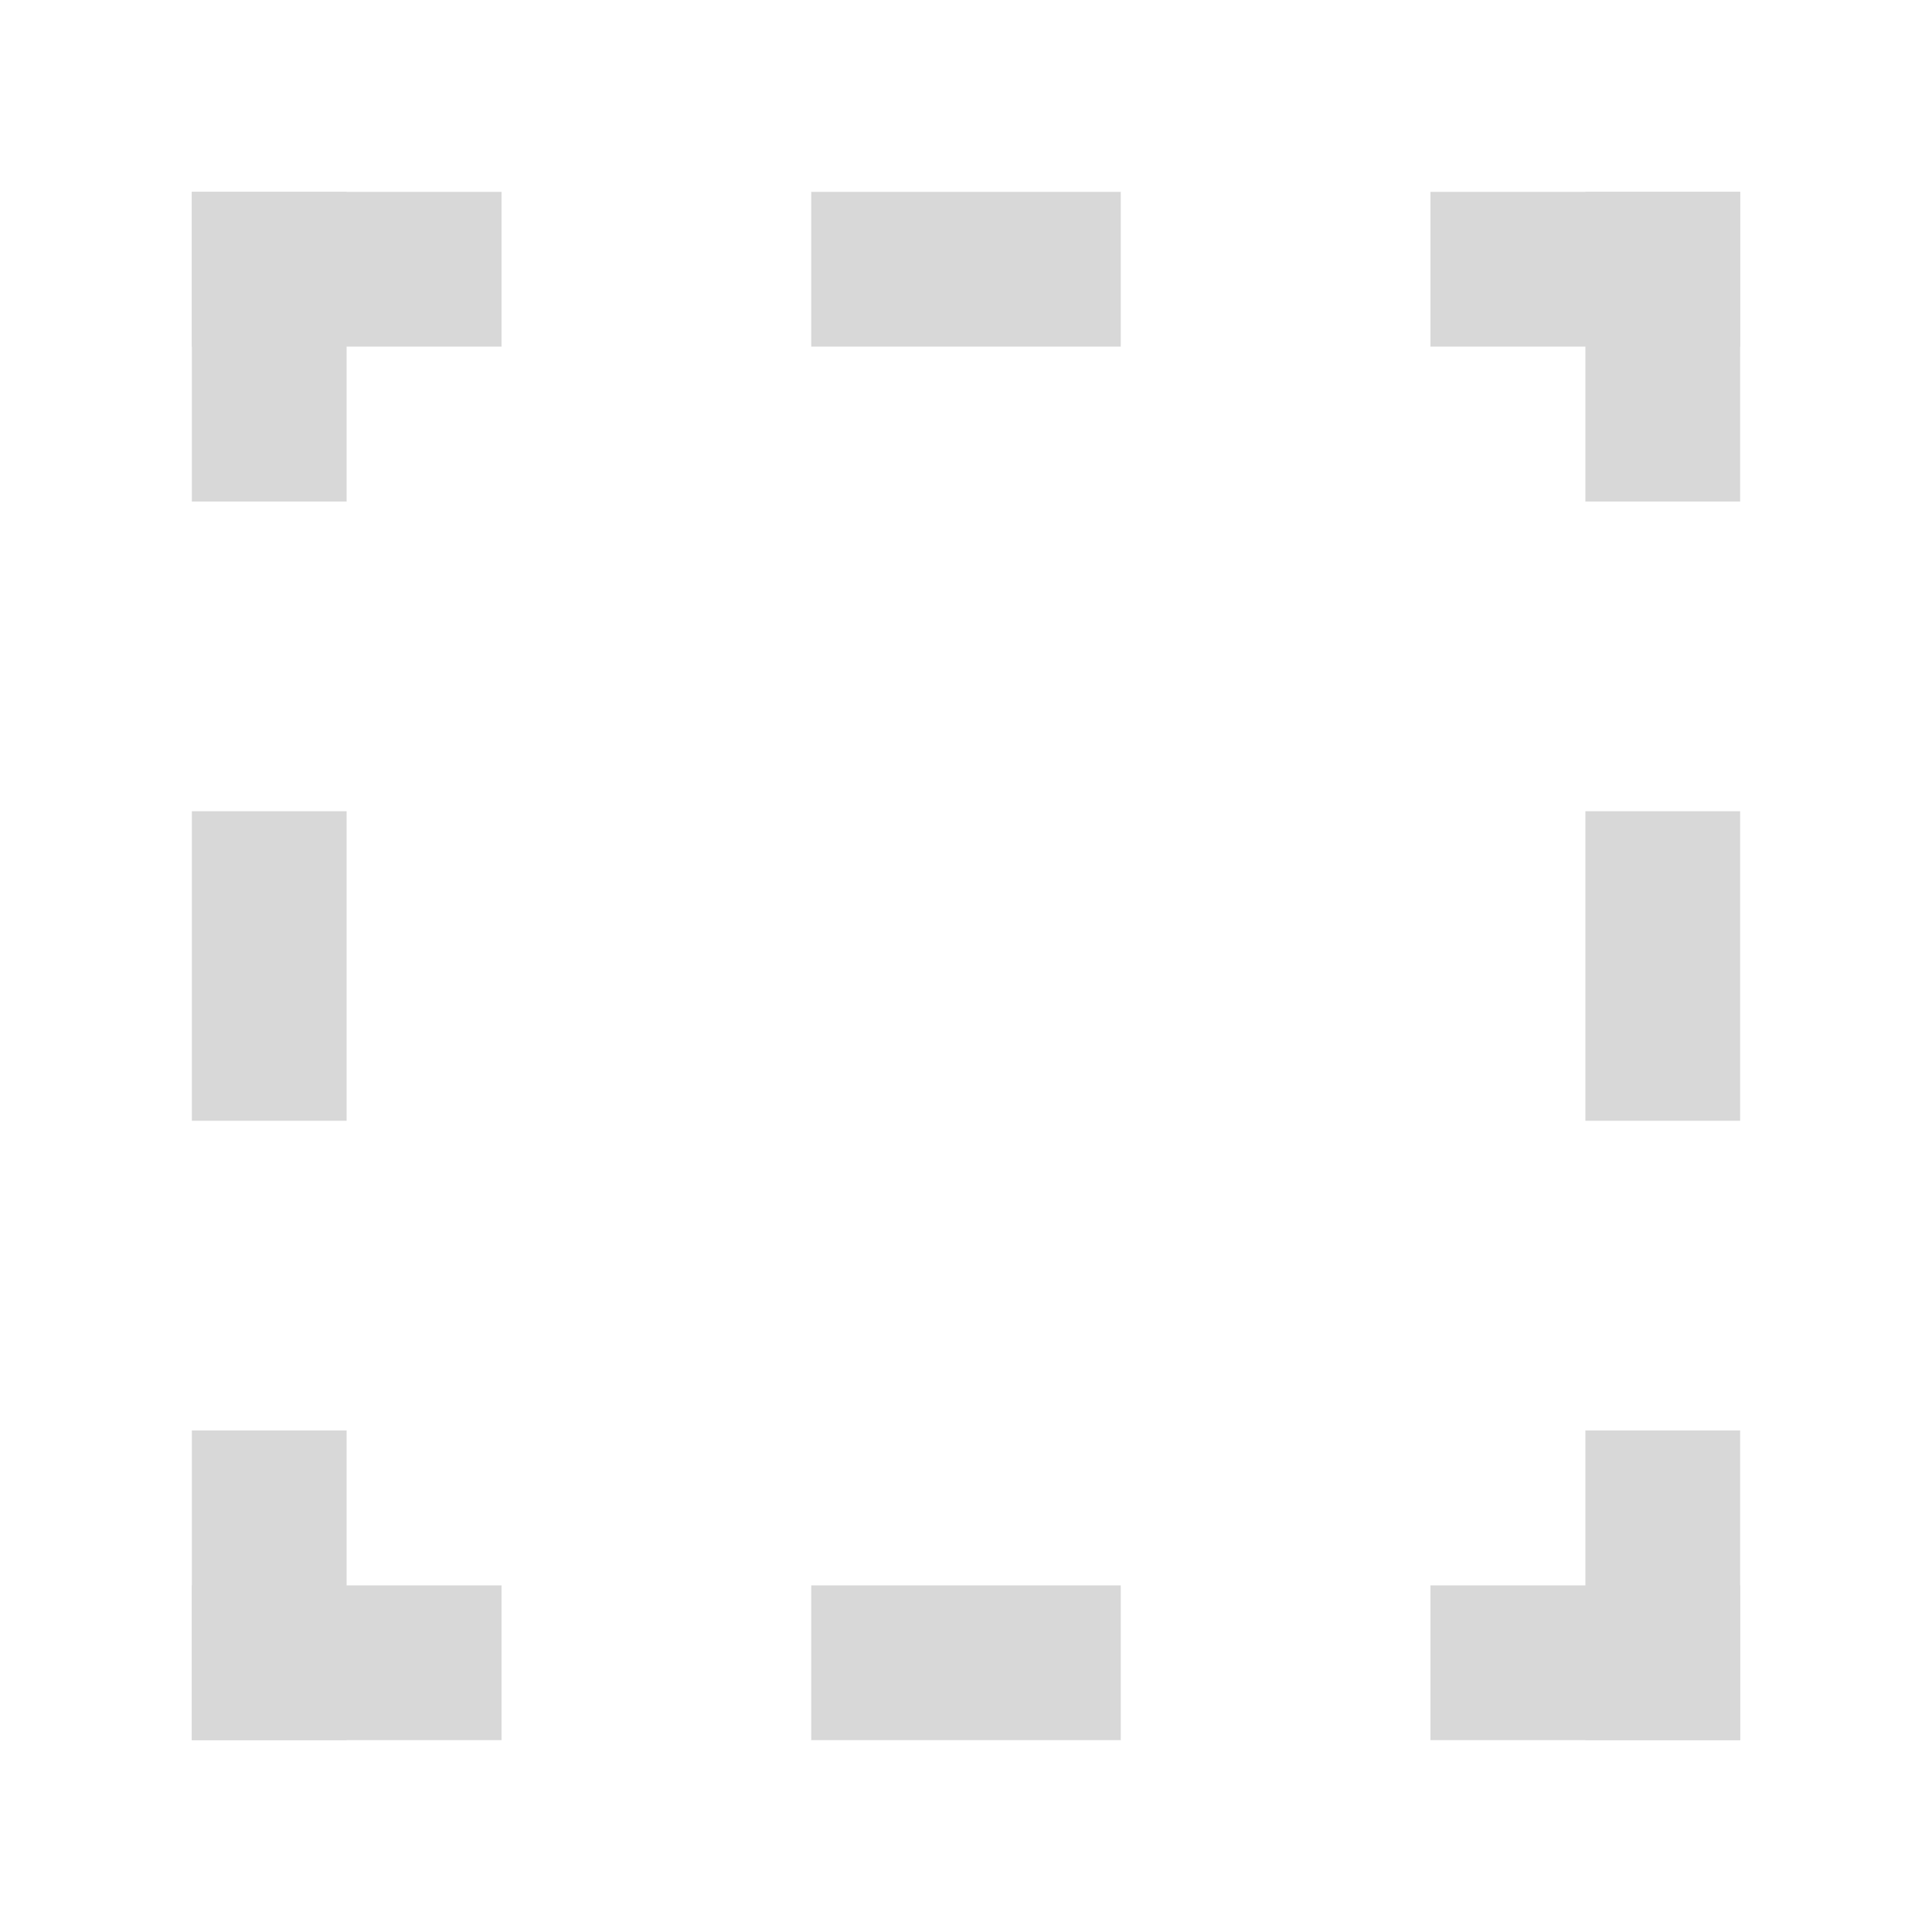
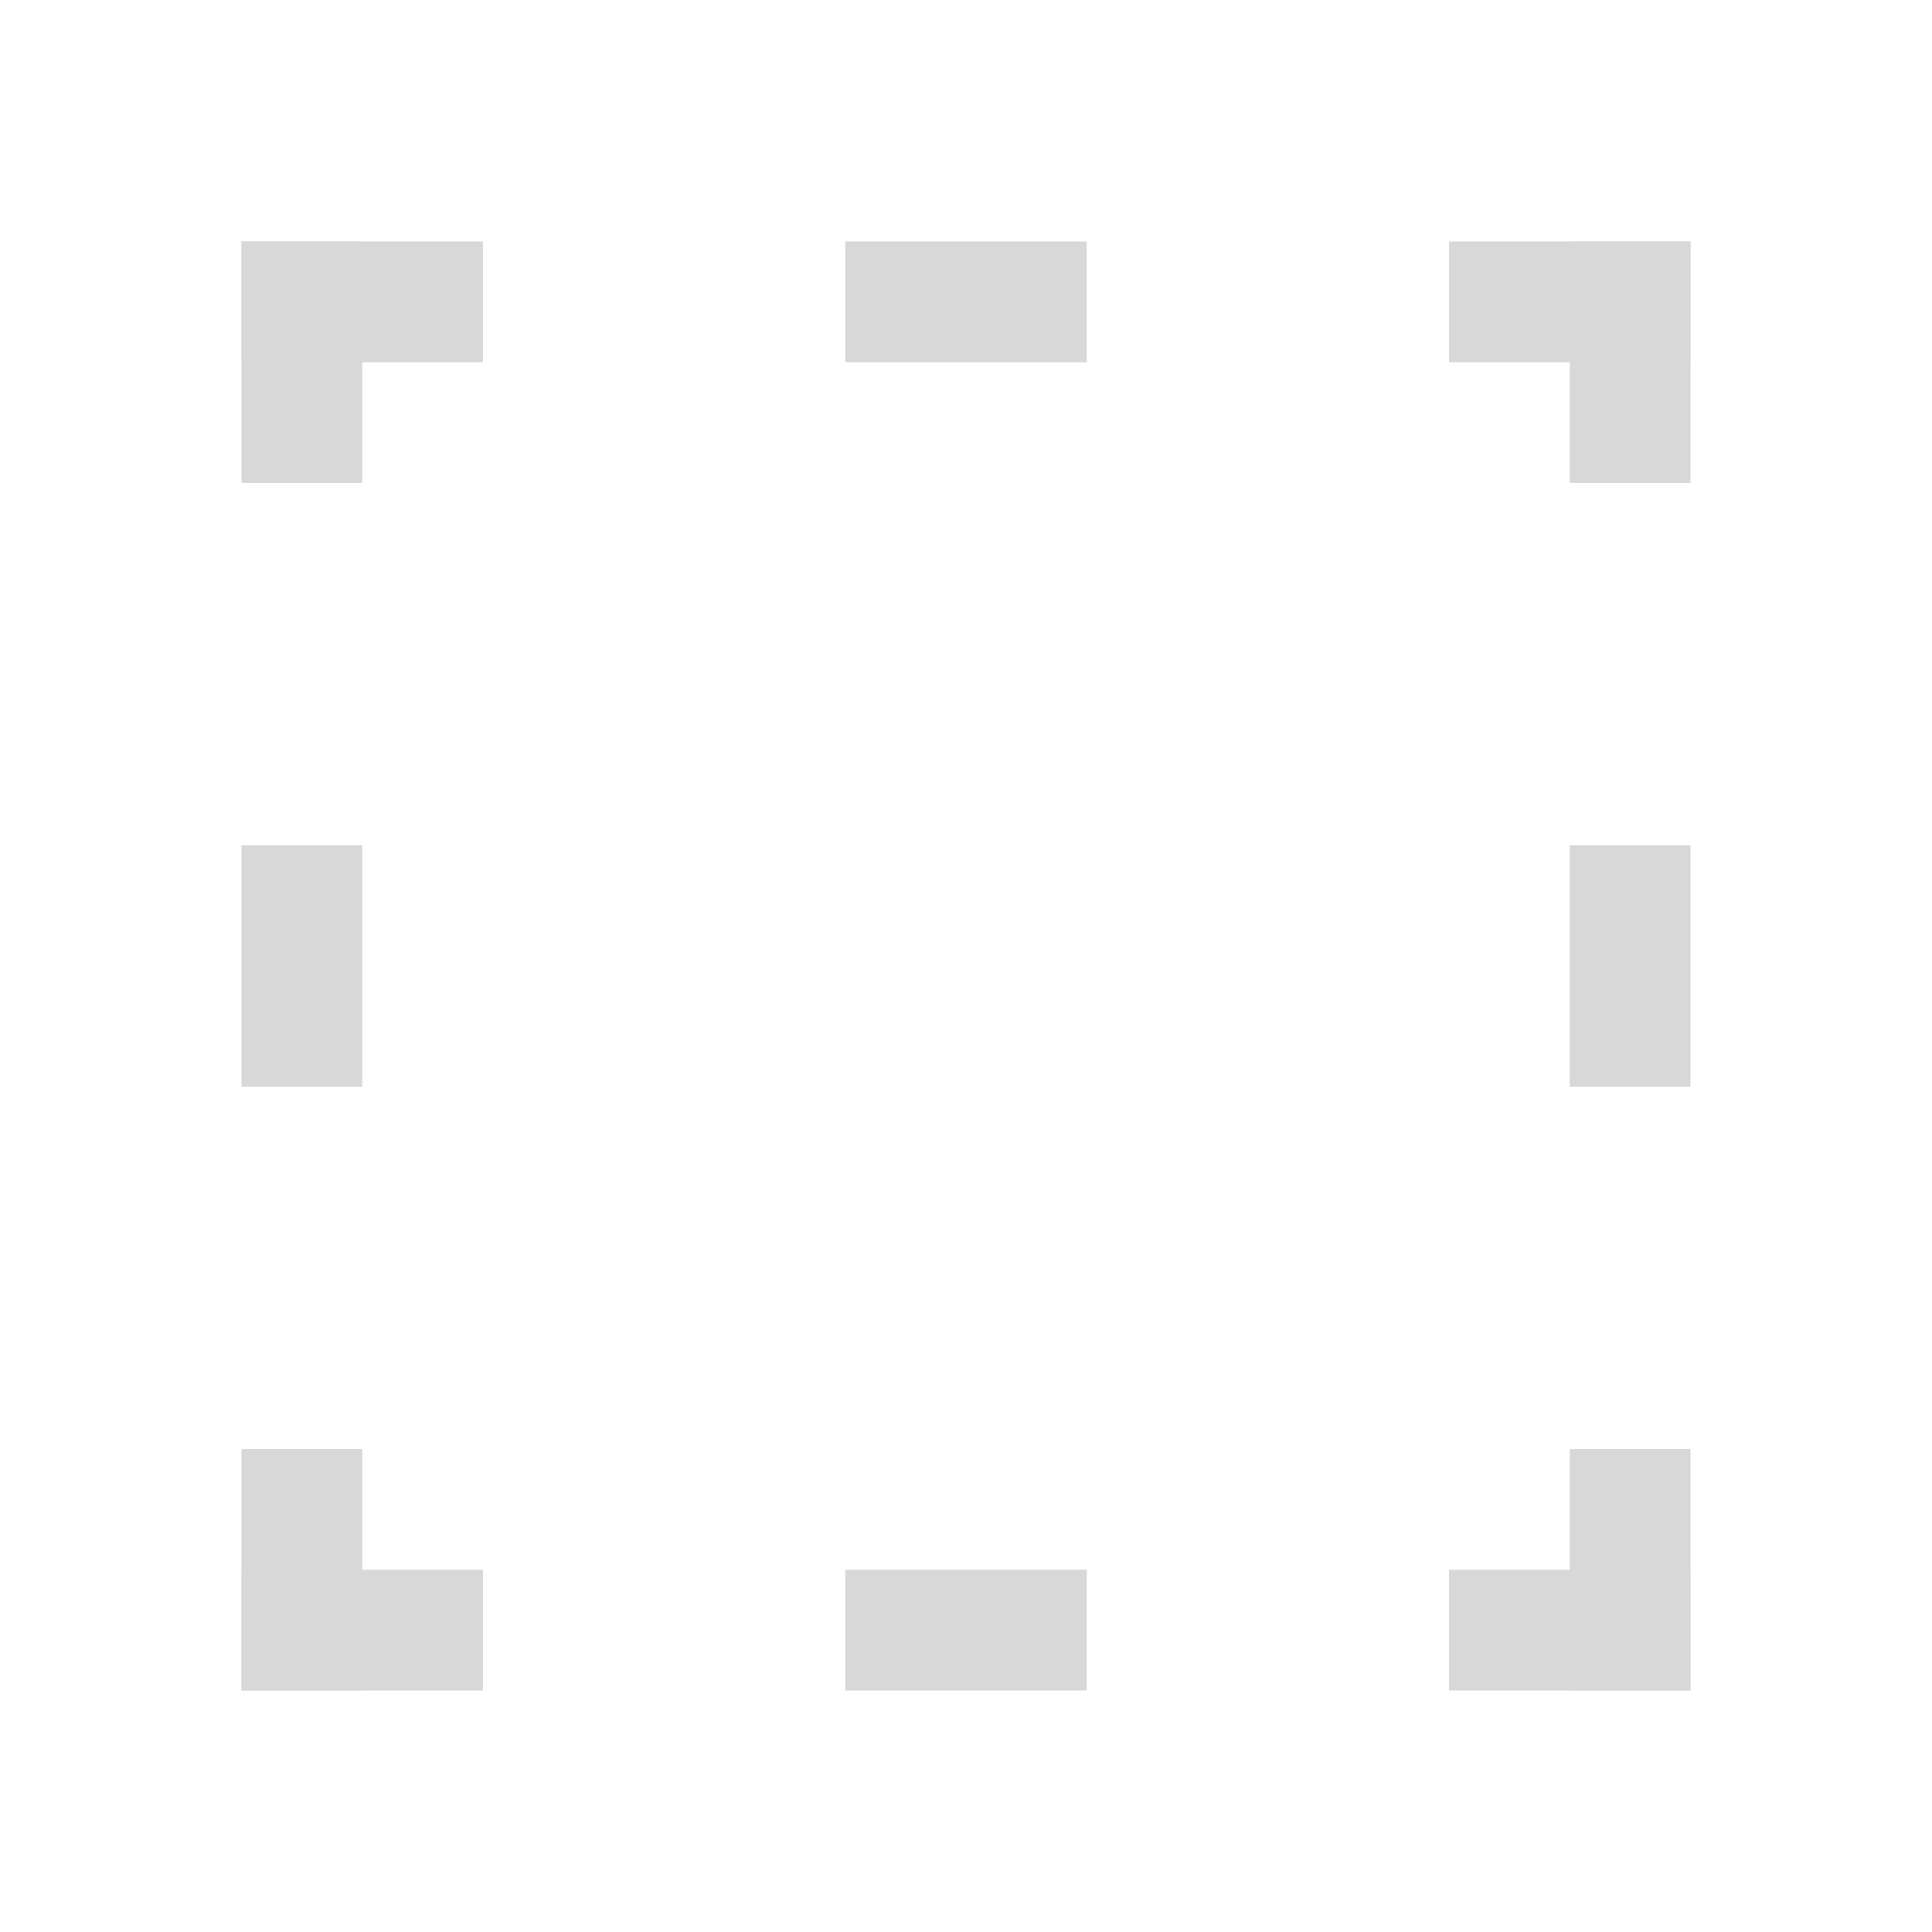
- <svg xmlns="http://www.w3.org/2000/svg" width="10" height="10" viewBox="0 0 10 10" fill="none">
+ <svg xmlns="http://www.w3.org/2000/svg" width="16" height="16" viewBox="0 0 16 16" fill="none">
  <g opacity="0.2">
-     <path d="M1.794 4.199H0.993V5.801H1.794V4.199Z" fill="#3A3A3A" />
-     <path d="M9.007 4.199H8.206V5.801H9.007V4.199Z" fill="#3A3A3A" />
-     <path d="M4.199 0.993V1.794H5.801V0.993L4.199 0.993Z" fill="#3A3A3A" />
-     <path d="M4.199 8.206V9.007H5.801V8.206H4.199Z" fill="#3A3A3A" />
-     <path d="M1.794 0.993H0.993V2.596H1.794V0.993Z" fill="#3A3A3A" />
-     <path d="M0.993 0.993V1.794H2.596V0.993L0.993 0.993Z" fill="#3A3A3A" />
-     <path d="M8.206 0.993H9.007V2.596H8.206V0.993Z" fill="#3A3A3A" />
-     <path d="M9.007 0.993L9.007 1.794L7.404 1.794L7.404 0.993L9.007 0.993Z" fill="#3A3A3A" />
-     <path d="M8.206 9.007H9.007V7.404H8.206V9.007Z" fill="#3A3A3A" />
-     <path d="M9.007 9.007V8.206H7.404V9.007H9.007Z" fill="#3A3A3A" />
-     <path d="M1.794 7.404H0.993V9.007H1.794V7.404Z" fill="#3A3A3A" />
-     <path d="M0.993 8.206V9.007H2.596V8.206H0.993Z" fill="#3A3A3A" />
+     <path d="M3 7H2V9H3V7Z" fill="#3A3A3A" />
+     <path d="M14 7H13V9H14V7Z" fill="#3A3A3A" />
+     <path d="M7 2V3H9V2H7Z" fill="#3A3A3A" />
+     <path d="M7 13V14H9V13H7Z" fill="#3A3A3A" />
+     <path d="M3 2H2V4H3V2Z" fill="#3A3A3A" />
+     <path d="M2 2V3H4V2H2Z" fill="#3A3A3A" />
+     <path d="M13 2H14V4H13V2Z" fill="#3A3A3A" />
+     <path d="M14 2L14 3L12 3L12 2L14 2Z" fill="#3A3A3A" />
+     <path d="M13 14H14V12H13V14Z" fill="#3A3A3A" />
+     <path d="M14 14V13H12V14H14Z" fill="#3A3A3A" />
+     <path d="M3 12H2V14H3V12Z" fill="#3A3A3A" />
+     <path d="M2 13V14H4V13H2Z" fill="#3A3A3A" />
  </g>
</svg>
